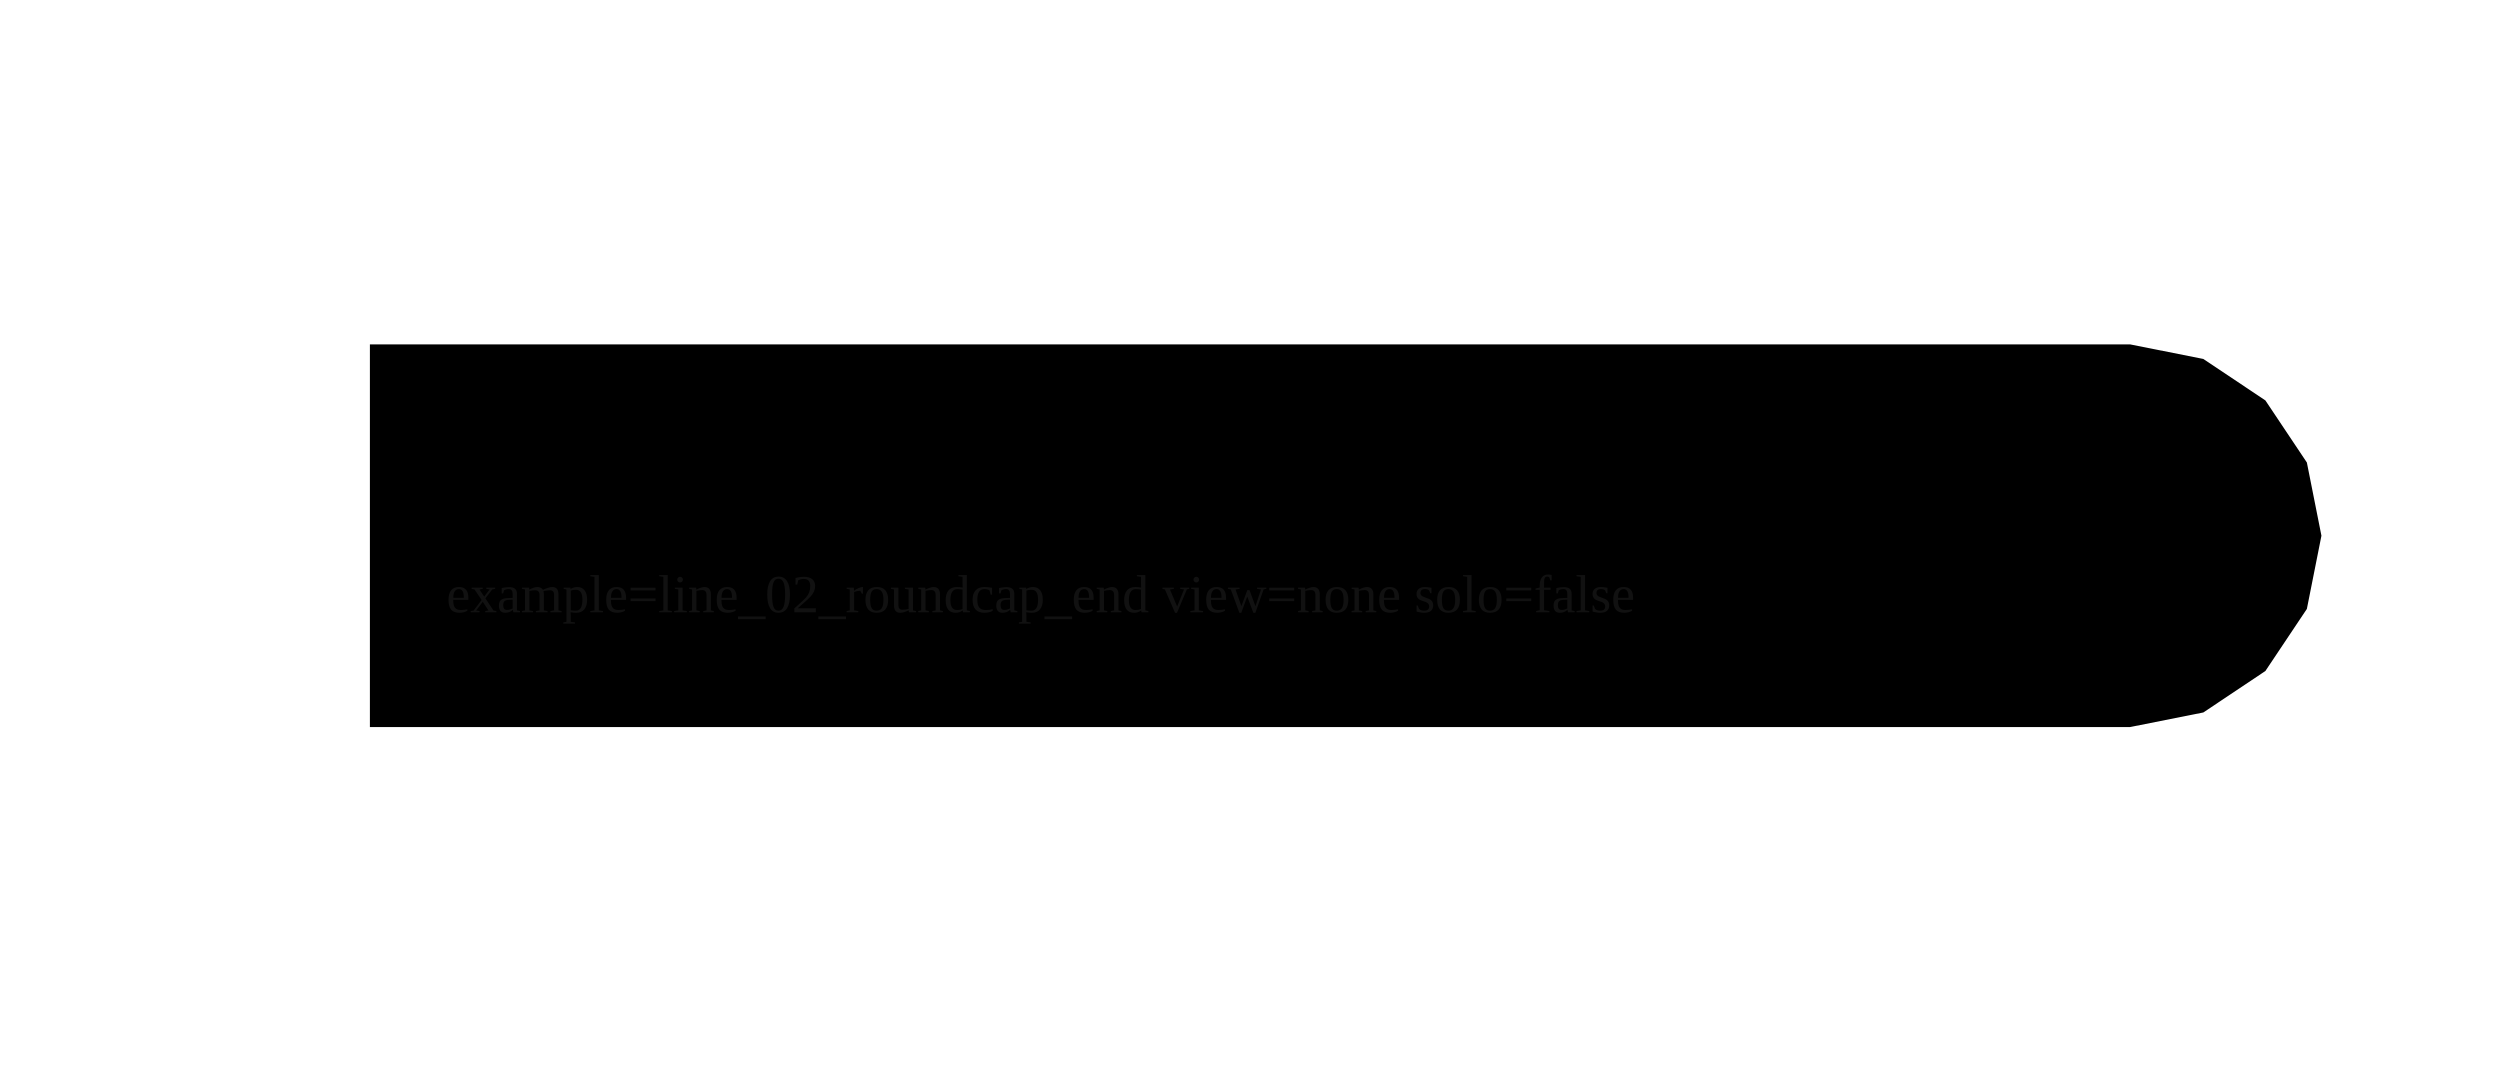
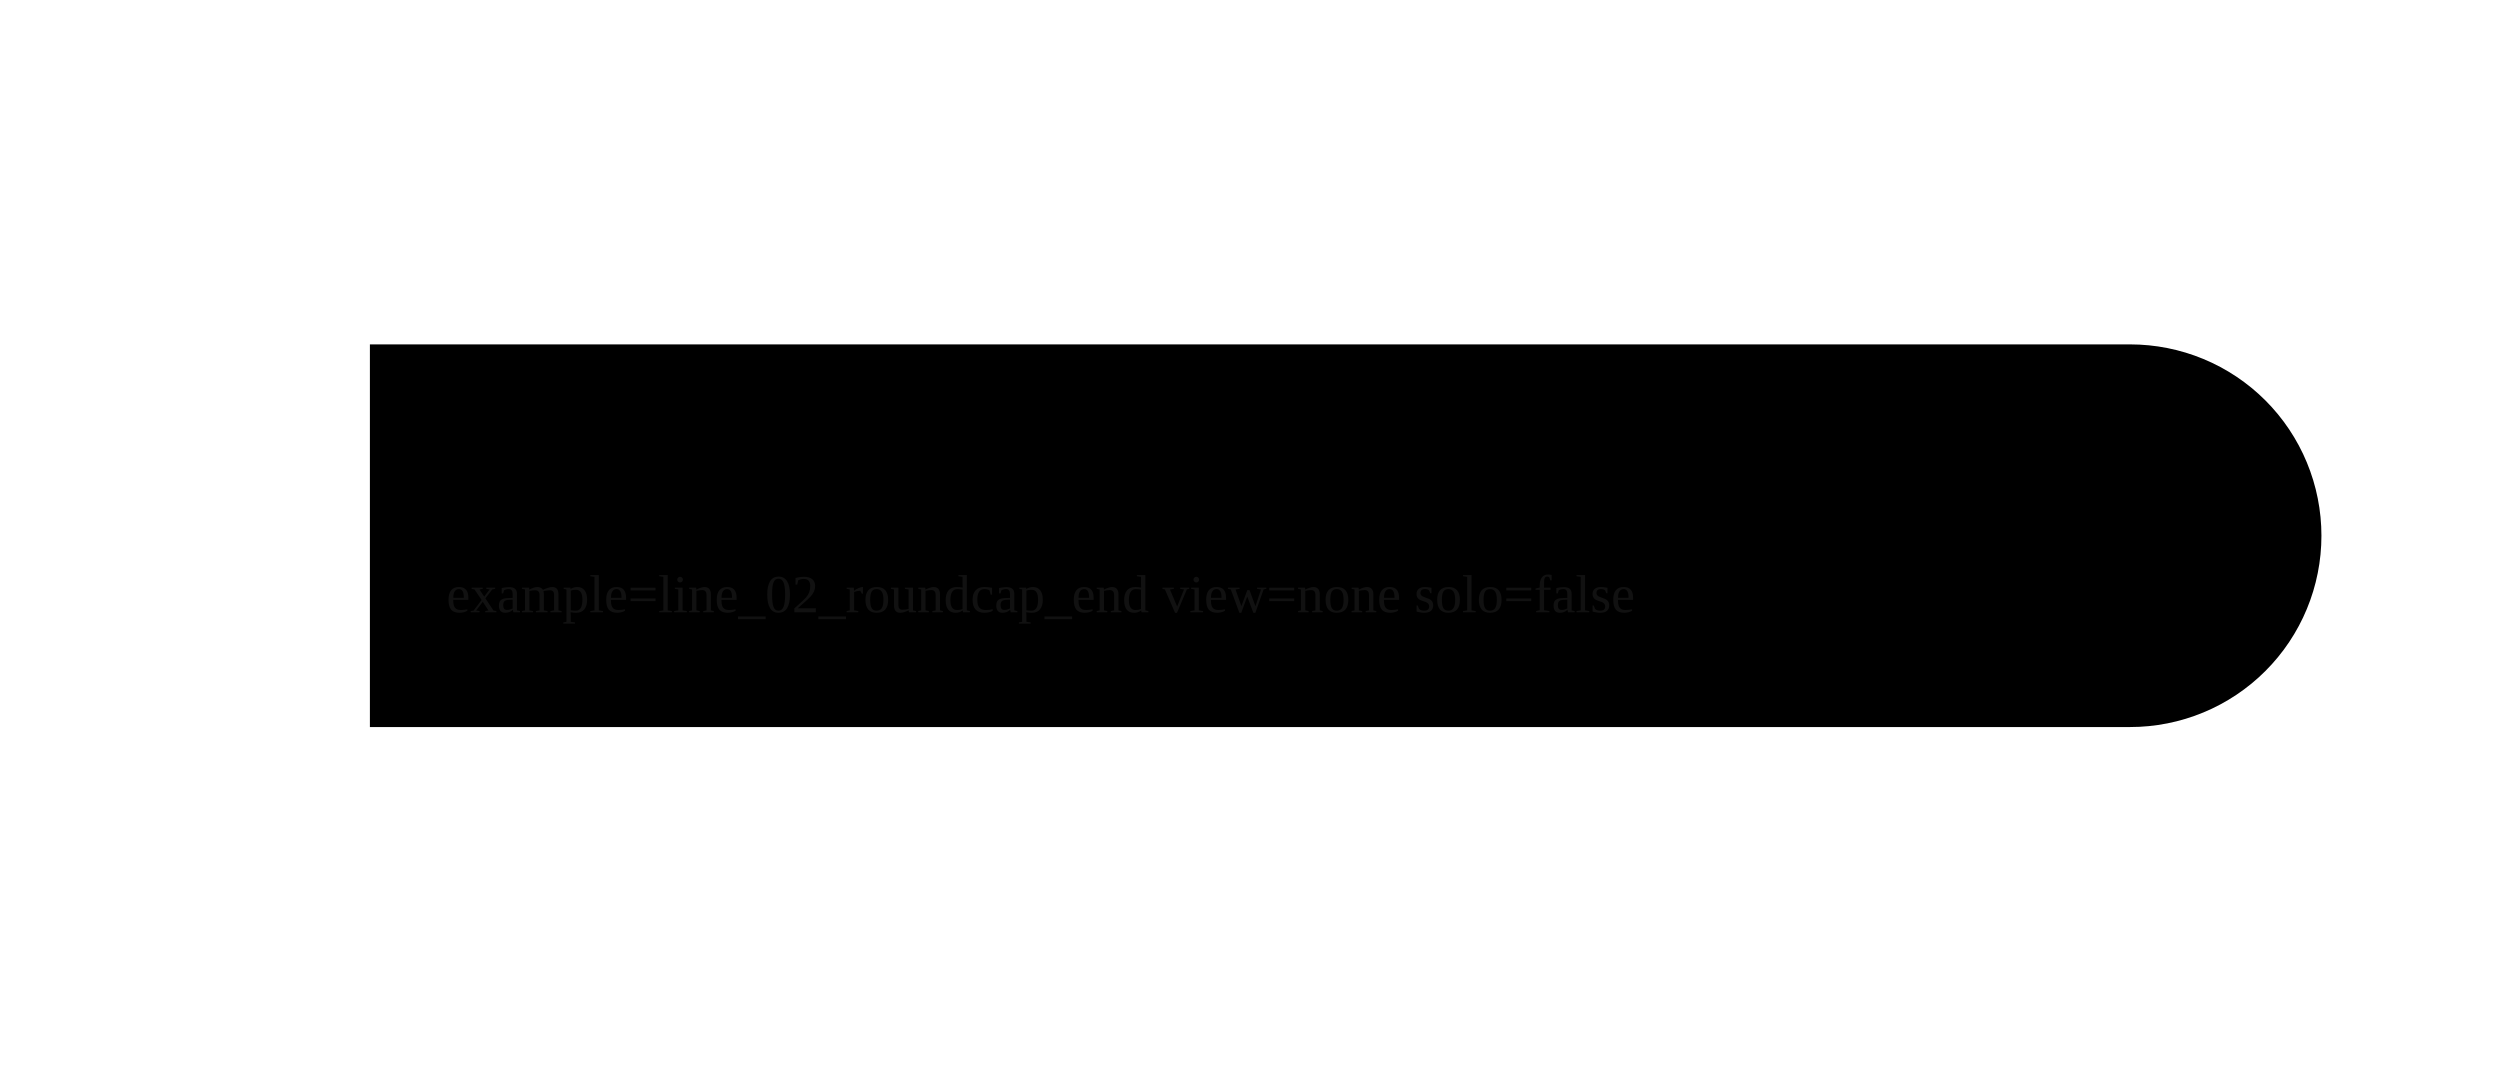
<svg xmlns="http://www.w3.org/2000/svg" width="1400" height="600" viewBox="-80 -140 620 280">
  <g id="stroke-ink">
-     <path id="ink-compound" d="M 0 -50 L 0 50 L 7.302 50 L 14.603 50 L 21.905 50 L 29.206 50 L 36.508 50 L 43.809 50 L 51.111 50 L 58.413 50 L 65.714 50 L 73.016 50 L 80.317 50 L 87.619 50 L 94.921 50 L 102.222 50 L 109.524 50 L 116.825 50 L 124.127 50 L 131.429 50 L 138.73 50 L 146.032 50 L 153.333 50 L 160.635 50 L 167.936 50 L 175.238 50 L 182.54 50 L 189.841 50 L 197.143 50 L 204.444 50 L 211.746 50 L 219.048 50 L 226.349 50 L 233.651 50 L 240.952 50 L 248.254 50 L 255.556 50 L 262.857 50 L 270.159 50 L 277.46 50 L 284.762 50 L 292.063 50 L 299.365 50 L 306.667 50 L 313.968 50 L 321.27 50 L 328.571 50 L 335.873 50 L 343.175 50 L 350.476 50 L 357.778 50 L 365.079 50 L 372.381 50 L 379.683 50 L 386.984 50 L 394.286 50 L 401.587 50 L 408.889 50 L 416.19 50 L 423.492 50 L 430.794 50 L 438.095 50 L 445.397 50 L 452.698 50 L 460 50 L 479.134 46.194 L 495.355 35.355 L 506.194 19.134 L 510 0 L 506.194 -19.134 L 495.355 -35.355 L 479.134 -46.194 L 460 -50 L 452.698 -50 L 445.397 -50 L 438.095 -50 L 430.794 -50 L 423.492 -50 L 416.19 -50 L 408.889 -50 L 401.587 -50 L 394.286 -50 L 386.984 -50 L 379.683 -50 L 372.381 -50 L 365.079 -50 L 357.778 -50 L 350.476 -50 L 343.175 -50 L 335.873 -50 L 328.571 -50 L 321.27 -50 L 313.968 -50 L 306.667 -50 L 299.365 -50 L 292.063 -50 L 284.762 -50 L 277.46 -50 L 270.159 -50 L 262.857 -50 L 255.556 -50 L 248.254 -50 L 240.952 -50 L 233.651 -50 L 226.349 -50 L 219.048 -50 L 211.746 -50 L 204.444 -50 L 197.143 -50 L 189.841 -50 L 182.54 -50 L 175.238 -50 L 167.936 -50 L 160.635 -50 L 153.333 -50 L 146.032 -50 L 138.73 -50 L 131.429 -50 L 124.127 -50 L 116.825 -50 L 109.524 -50 L 102.222 -50 L 94.921 -50 L 87.619 -50 L 80.317 -50 L 73.016 -50 L 65.714 -50 L 58.413 -50 L 51.111 -50 L 43.809 -50 L 36.508 -50 L 29.206 -50 L 21.905 -50 L 14.603 -50 L 7.302 -50 L 0 -50 Z" fill="black" stroke="none" fill-rule="nonzero" />
+     <path id="ink-compound" d="M 0 -50 L 0 50 L 7.302 50 L 14.603 50 L 21.905 50 L 29.206 50 L 36.508 50 L 43.809 50 L 51.111 50 L 58.413 50 L 65.714 50 L 73.016 50 L 80.317 50 L 87.619 50 L 94.921 50 L 102.222 50 L 109.524 50 L 116.825 50 L 124.127 50 L 131.429 50 L 138.73 50 L 146.032 50 L 153.333 50 L 160.635 50 L 167.936 50 L 175.238 50 L 182.54 50 L 189.841 50 L 197.143 50 L 204.444 50 L 211.746 50 L 219.048 50 L 226.349 50 L 233.651 50 L 240.952 50 L 248.254 50 L 255.556 50 L 262.857 50 L 270.159 50 L 277.46 50 L 284.762 50 L 292.063 50 L 299.365 50 L 306.667 50 L 313.968 50 L 321.27 50 L 328.571 50 L 335.873 50 L 343.175 50 L 350.476 50 L 357.778 50 L 365.079 50 L 372.381 50 L 379.683 50 L 386.984 50 L 394.286 50 L 401.587 50 L 408.889 50 L 416.19 50 L 423.492 50 L 430.794 50 L 438.095 50 L 445.397 50 L 452.698 50 L 460 50 L 462.453 49.94 L 464.901 49.759 L 467.337 49.459 L 469.755 49.039 L 472.149 48.502 L 474.514 47.847 L 476.844 47.077 L 479.134 46.194 L 481.378 45.2 L 483.57 44.096 L 485.705 42.886 L 487.779 41.574 L 489.785 40.16 L 491.72 38.651 L 493.578 37.048 L 495.355 35.355 L 497.048 33.578 L 498.651 31.72 L 500.16 29.785 L 501.574 27.779 L 502.886 25.705 L 504.096 23.57 L 505.2 21.378 L 506.194 19.134 L 507.077 16.845 L 507.847 14.514 L 508.502 12.149 L 509.039 9.755 L 509.459 7.337 L 509.759 4.901 L 509.94 2.453 L 510 0 L 509.94 -2.453 L 509.759 -4.901 L 509.459 -7.337 L 509.039 -9.755 L 508.502 -12.149 L 507.847 -14.514 L 507.077 -16.845 L 506.194 -19.134 L 505.2 -21.378 L 504.096 -23.57 L 502.886 -25.705 L 501.574 -27.779 L 500.16 -29.785 L 498.651 -31.72 L 497.048 -33.578 L 495.355 -35.355 L 493.578 -37.048 L 491.72 -38.651 L 489.785 -40.16 L 487.779 -41.574 L 485.705 -42.886 L 483.57 -44.096 L 481.378 -45.2 L 479.134 -46.194 L 476.844 -47.077 L 474.514 -47.847 L 472.149 -48.502 L 469.755 -49.039 L 467.337 -49.459 L 464.901 -49.759 L 462.453 -49.94 L 460 -50 L 452.698 -50 L 445.397 -50 L 438.095 -50 L 430.794 -50 L 423.492 -50 L 416.19 -50 L 408.889 -50 L 401.587 -50 L 394.286 -50 L 386.984 -50 L 379.683 -50 L 372.381 -50 L 365.079 -50 L 357.778 -50 L 350.476 -50 L 343.175 -50 L 335.873 -50 L 328.571 -50 L 321.27 -50 L 313.968 -50 L 306.667 -50 L 299.365 -50 L 292.063 -50 L 284.762 -50 L 277.46 -50 L 270.159 -50 L 262.857 -50 L 255.556 -50 L 248.254 -50 L 240.952 -50 L 233.651 -50 L 226.349 -50 L 219.048 -50 L 211.746 -50 L 204.444 -50 L 197.143 -50 L 189.841 -50 L 182.54 -50 L 175.238 -50 L 167.936 -50 L 160.635 -50 L 153.333 -50 L 146.032 -50 L 138.73 -50 L 131.429 -50 L 124.127 -50 L 116.825 -50 L 109.524 -50 L 102.222 -50 L 94.921 -50 L 87.619 -50 L 80.317 -50 L 73.016 -50 L 65.714 -50 L 58.413 -50 L 51.111 -50 L 43.809 -50 L 36.508 -50 L 29.206 -50 L 21.905 -50 L 14.603 -50 L 7.302 -50 L 0 -50 Z" fill="black" stroke="none" fill-rule="nonzero" />
  </g>
  <g id="debug-overlays">

  </g>
  <text x="20" y="20" font-size="14" fill="#111">example=line_02_roundcap_end view=none solo=false</text>
</svg>
